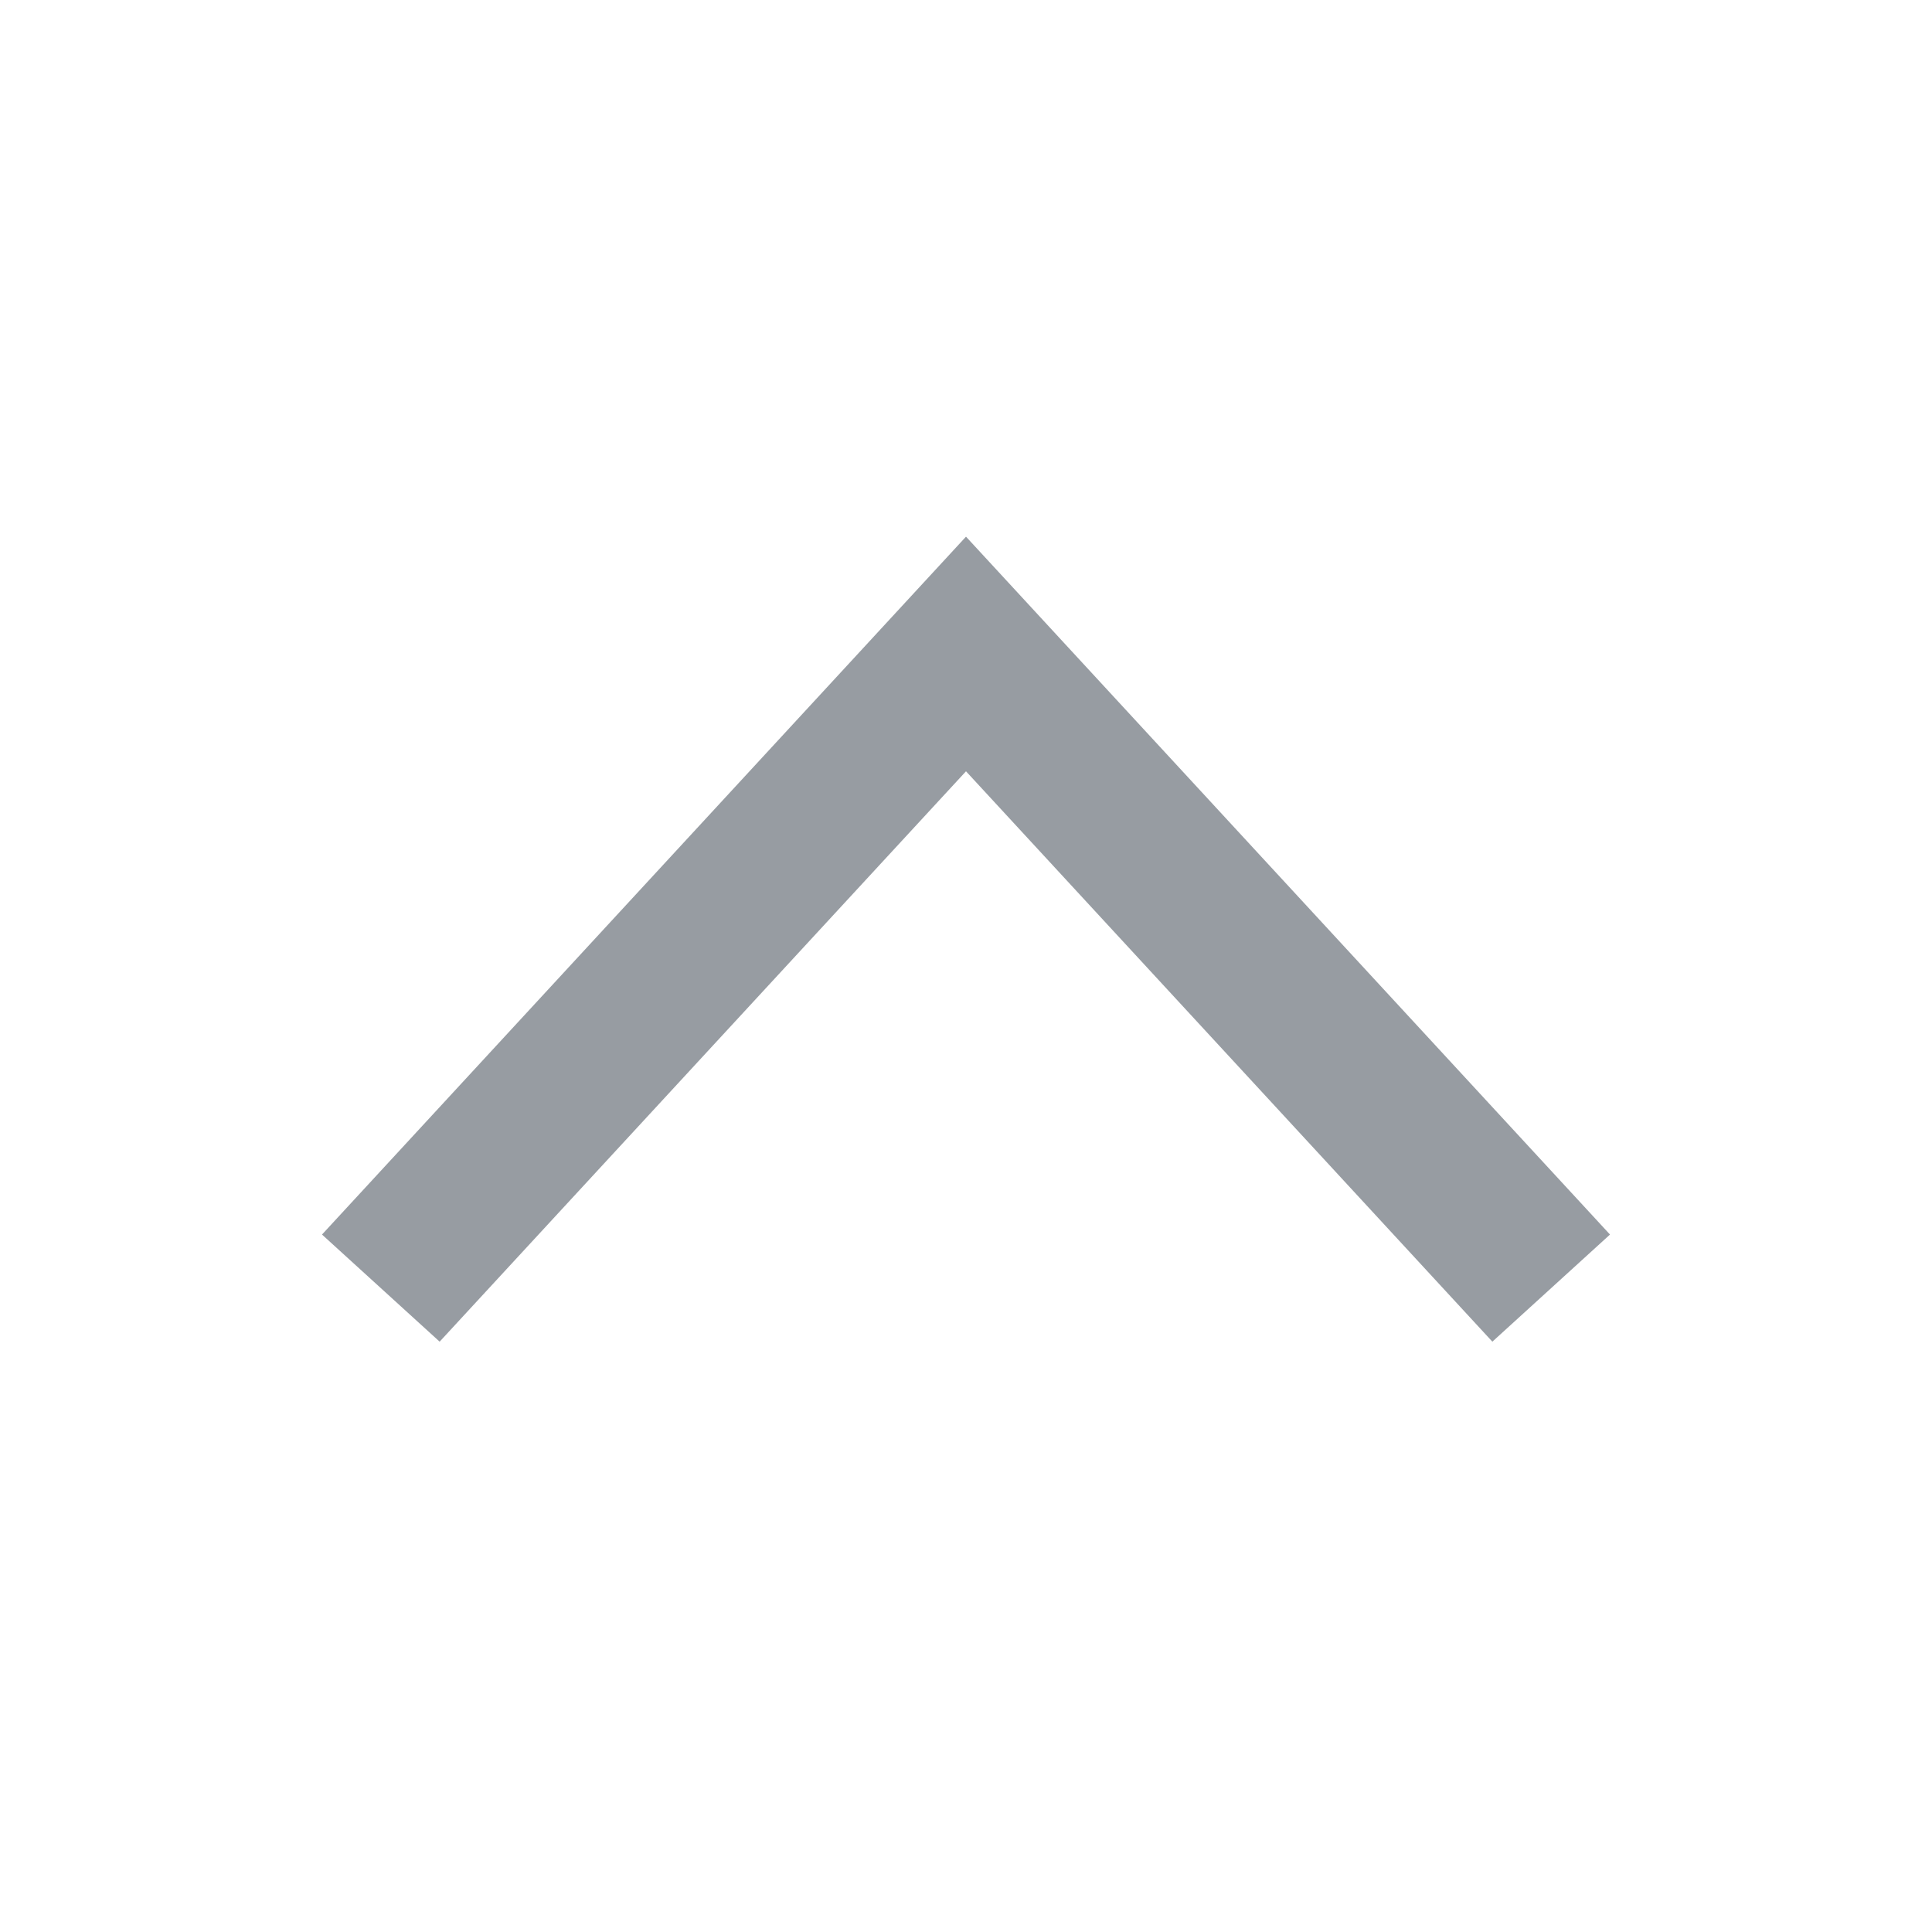
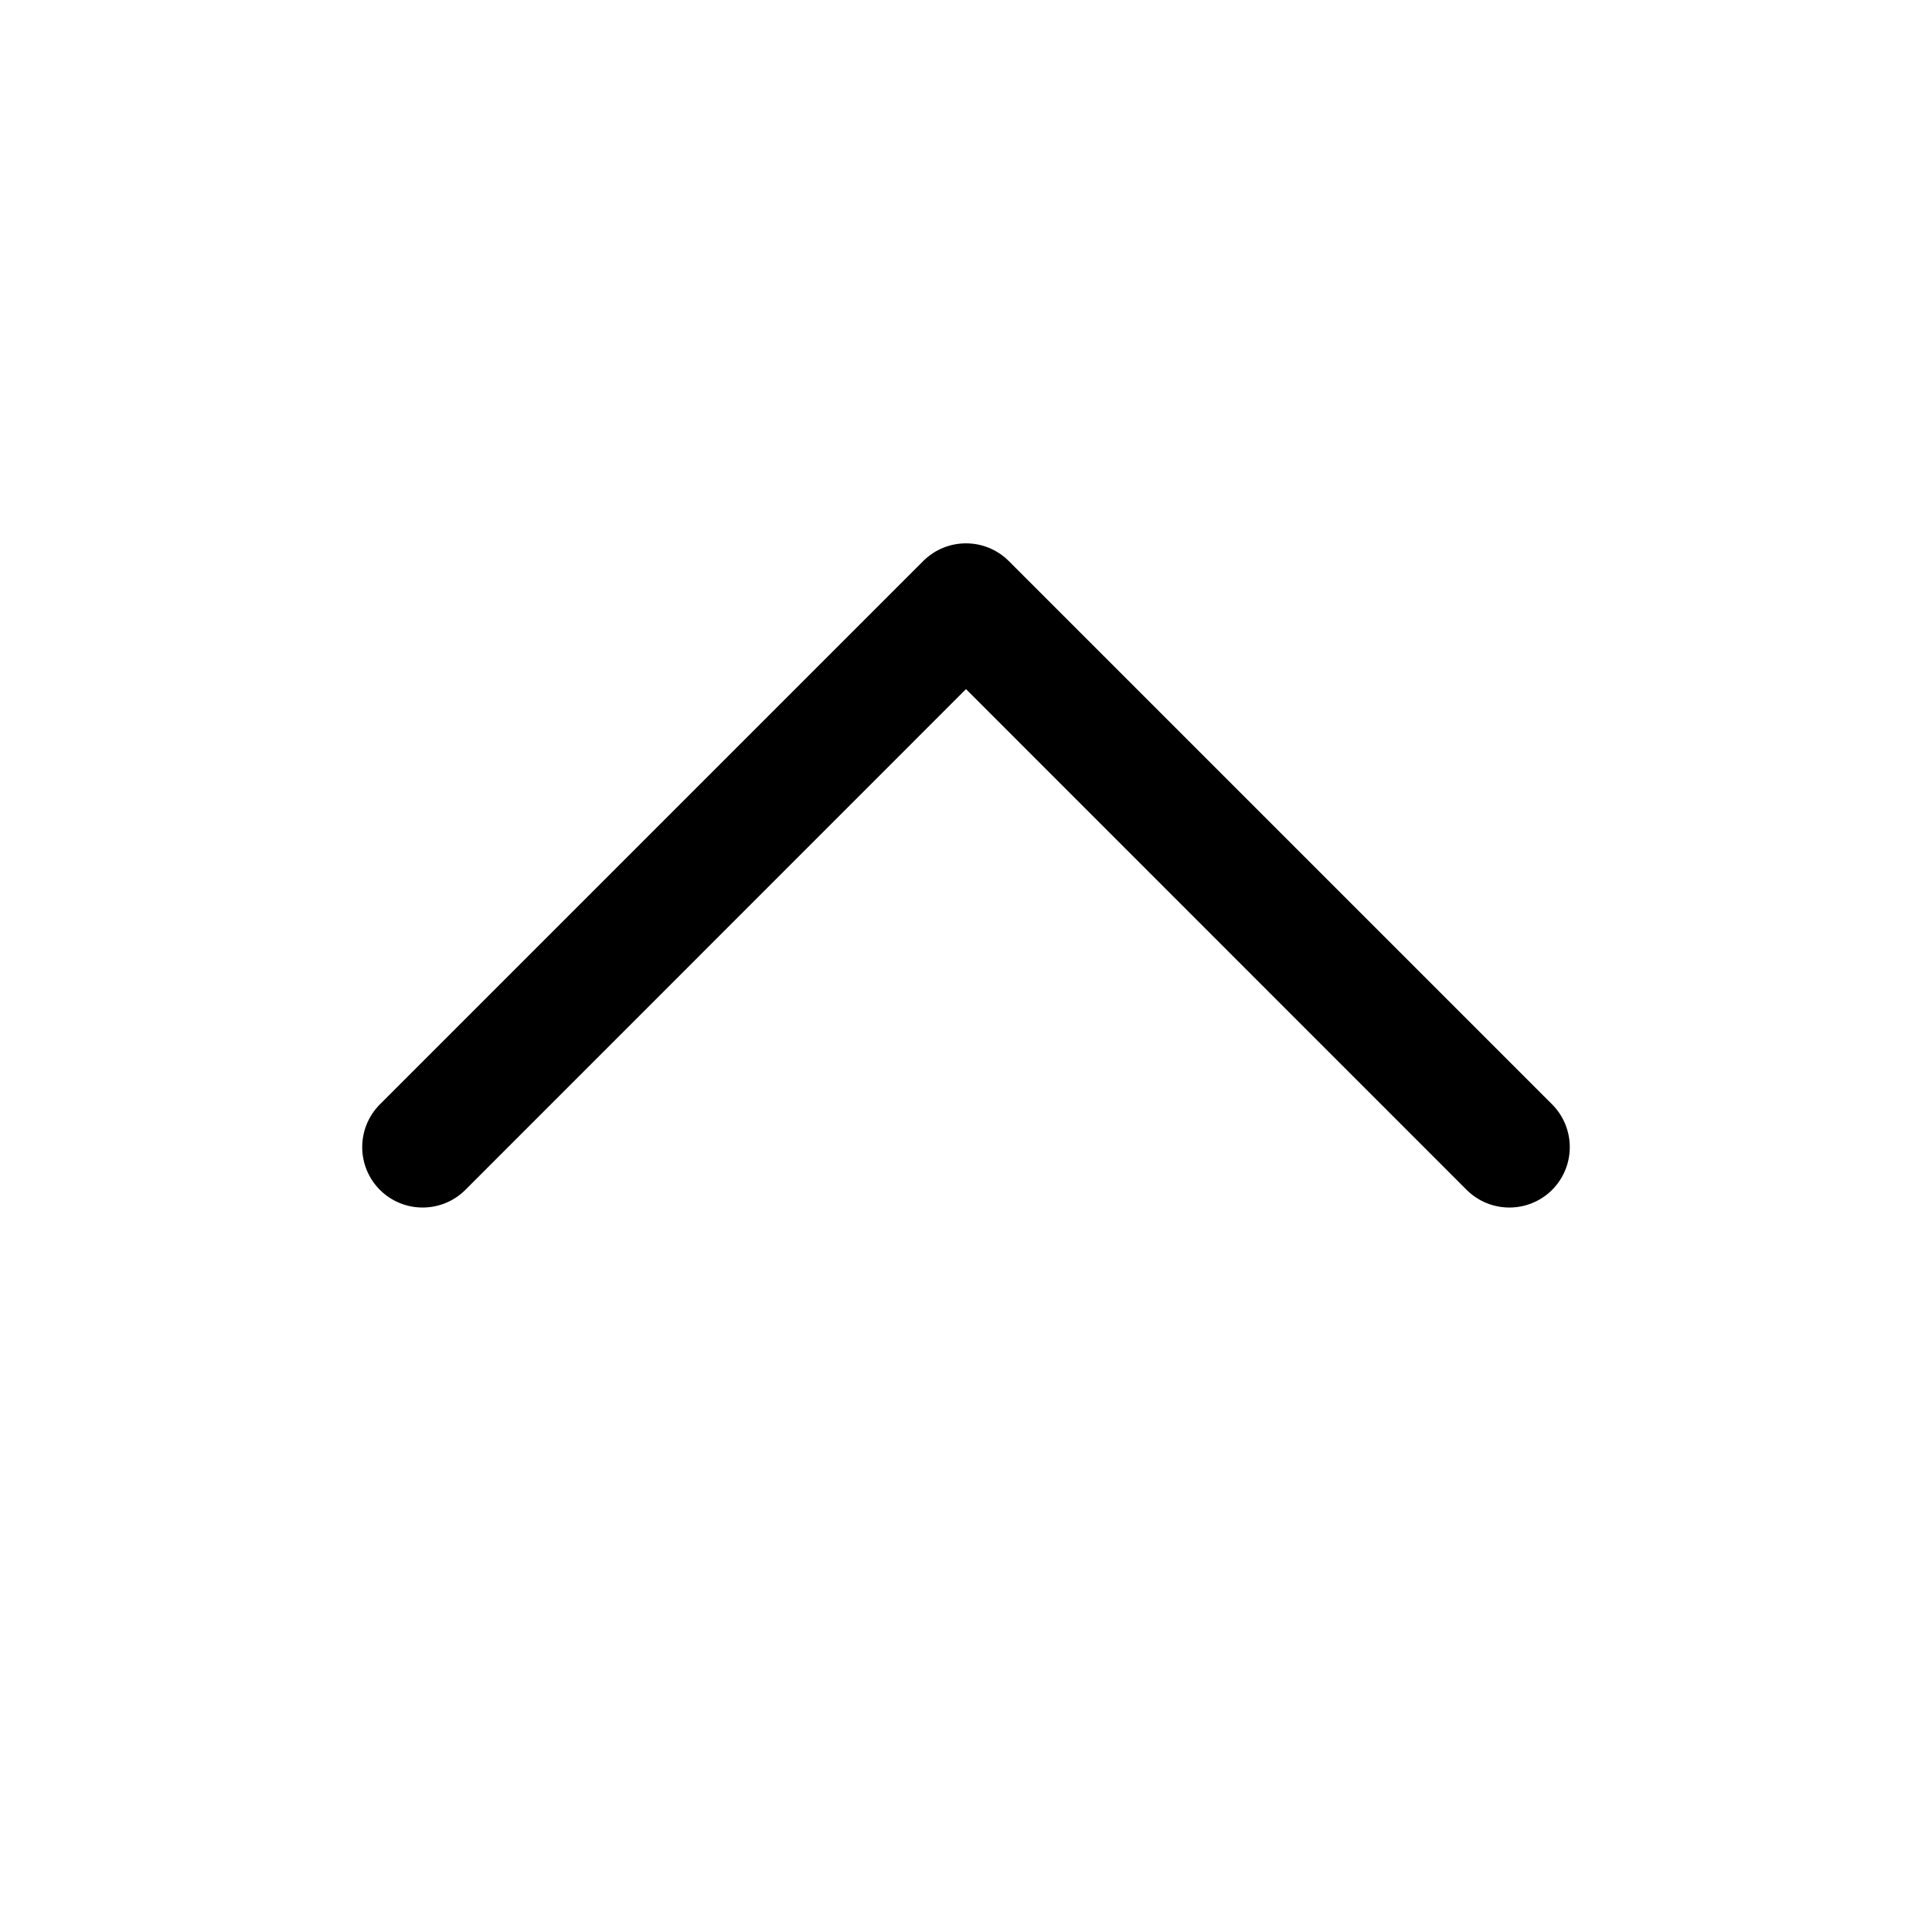
- <svg xmlns="http://www.w3.org/2000/svg" width="18" height="18" viewBox="0 0 18 18" fill="#979CA2">
-   <path fill-rule="evenodd" clip-rule="evenodd" d="M9 5L15 11.502L13.904 12.5L9 7.186L4.096 12.5L3 11.502L9 5Z" />
+ <svg xmlns="http://www.w3.org/2000/svg" width="16" height="16" viewBox="0 0 16 16" fill="black">
+   <path fill-rule="evenodd" clip-rule="evenodd" d="M7.646 4.646C7.842 4.451 8.158 4.451 8.354 4.646L12.854 9.146C13.049 9.342 13.049 9.658 12.854 9.854C12.658 10.049 12.342 10.049 12.146 9.854L8 5.707L3.854 9.854C3.658 10.049 3.342 10.049 3.146 9.854C2.951 9.658 2.951 9.342 3.146 9.146L7.646 4.646Z" />
</svg>
